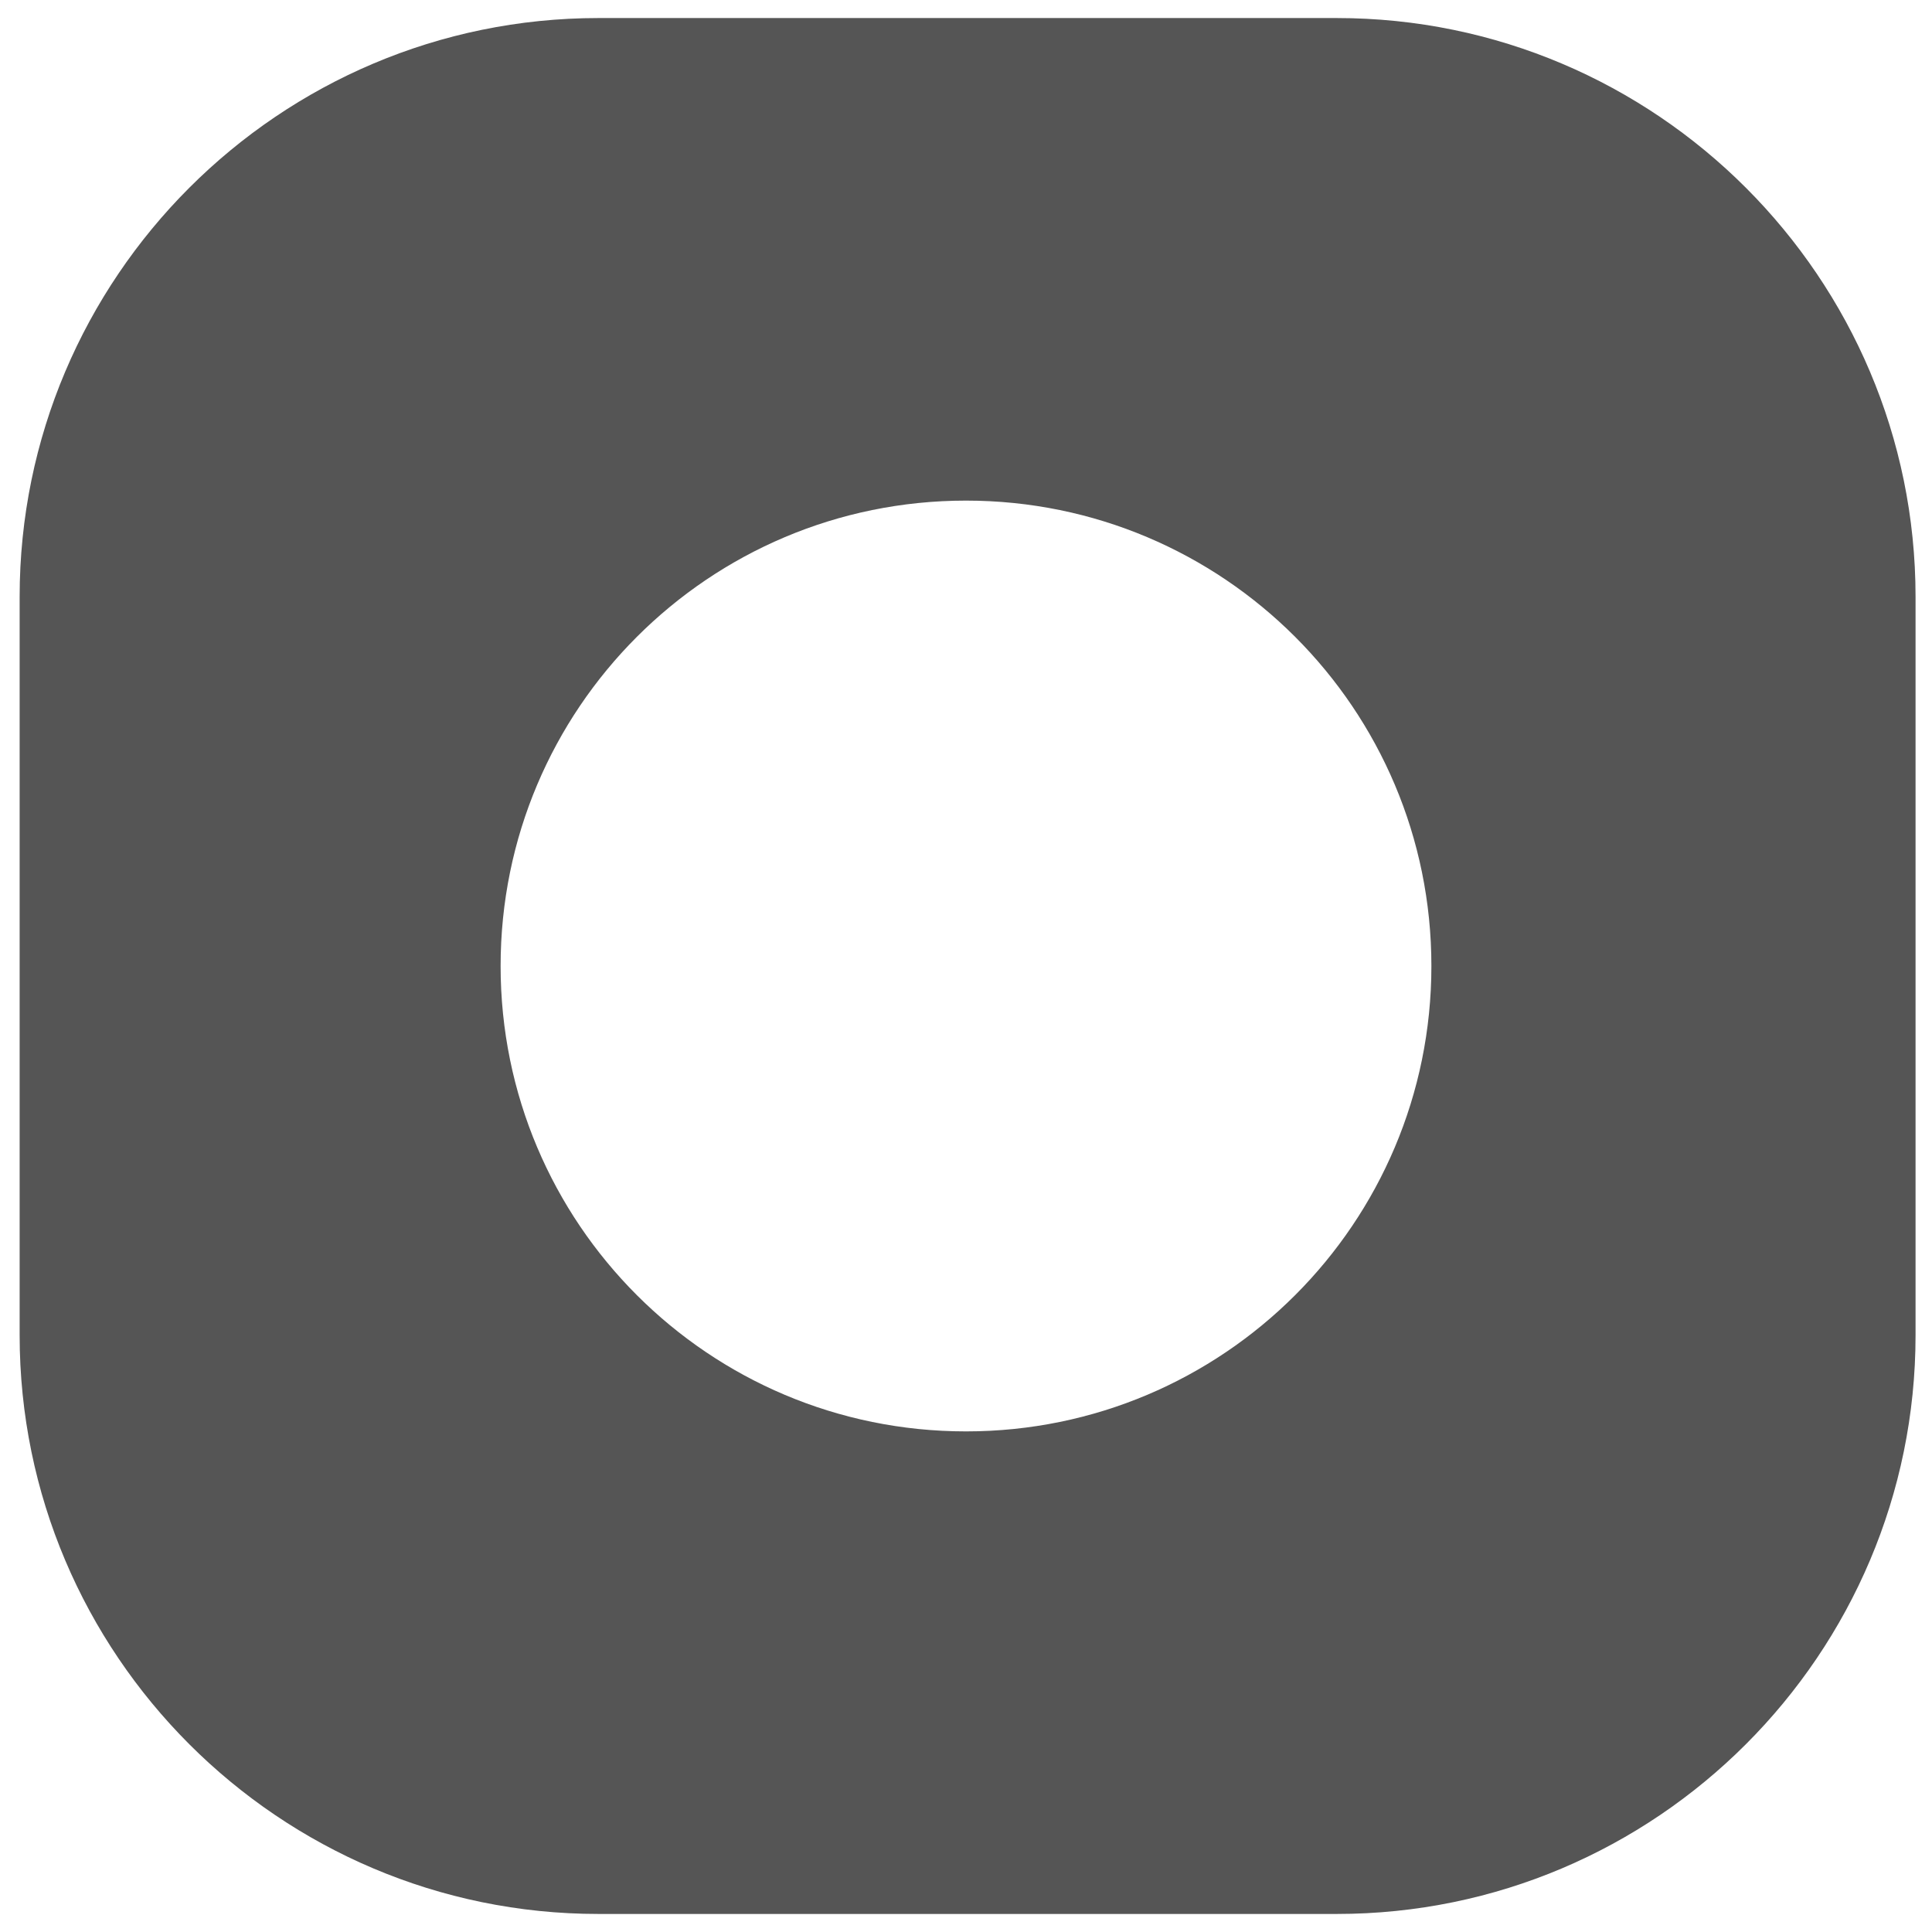
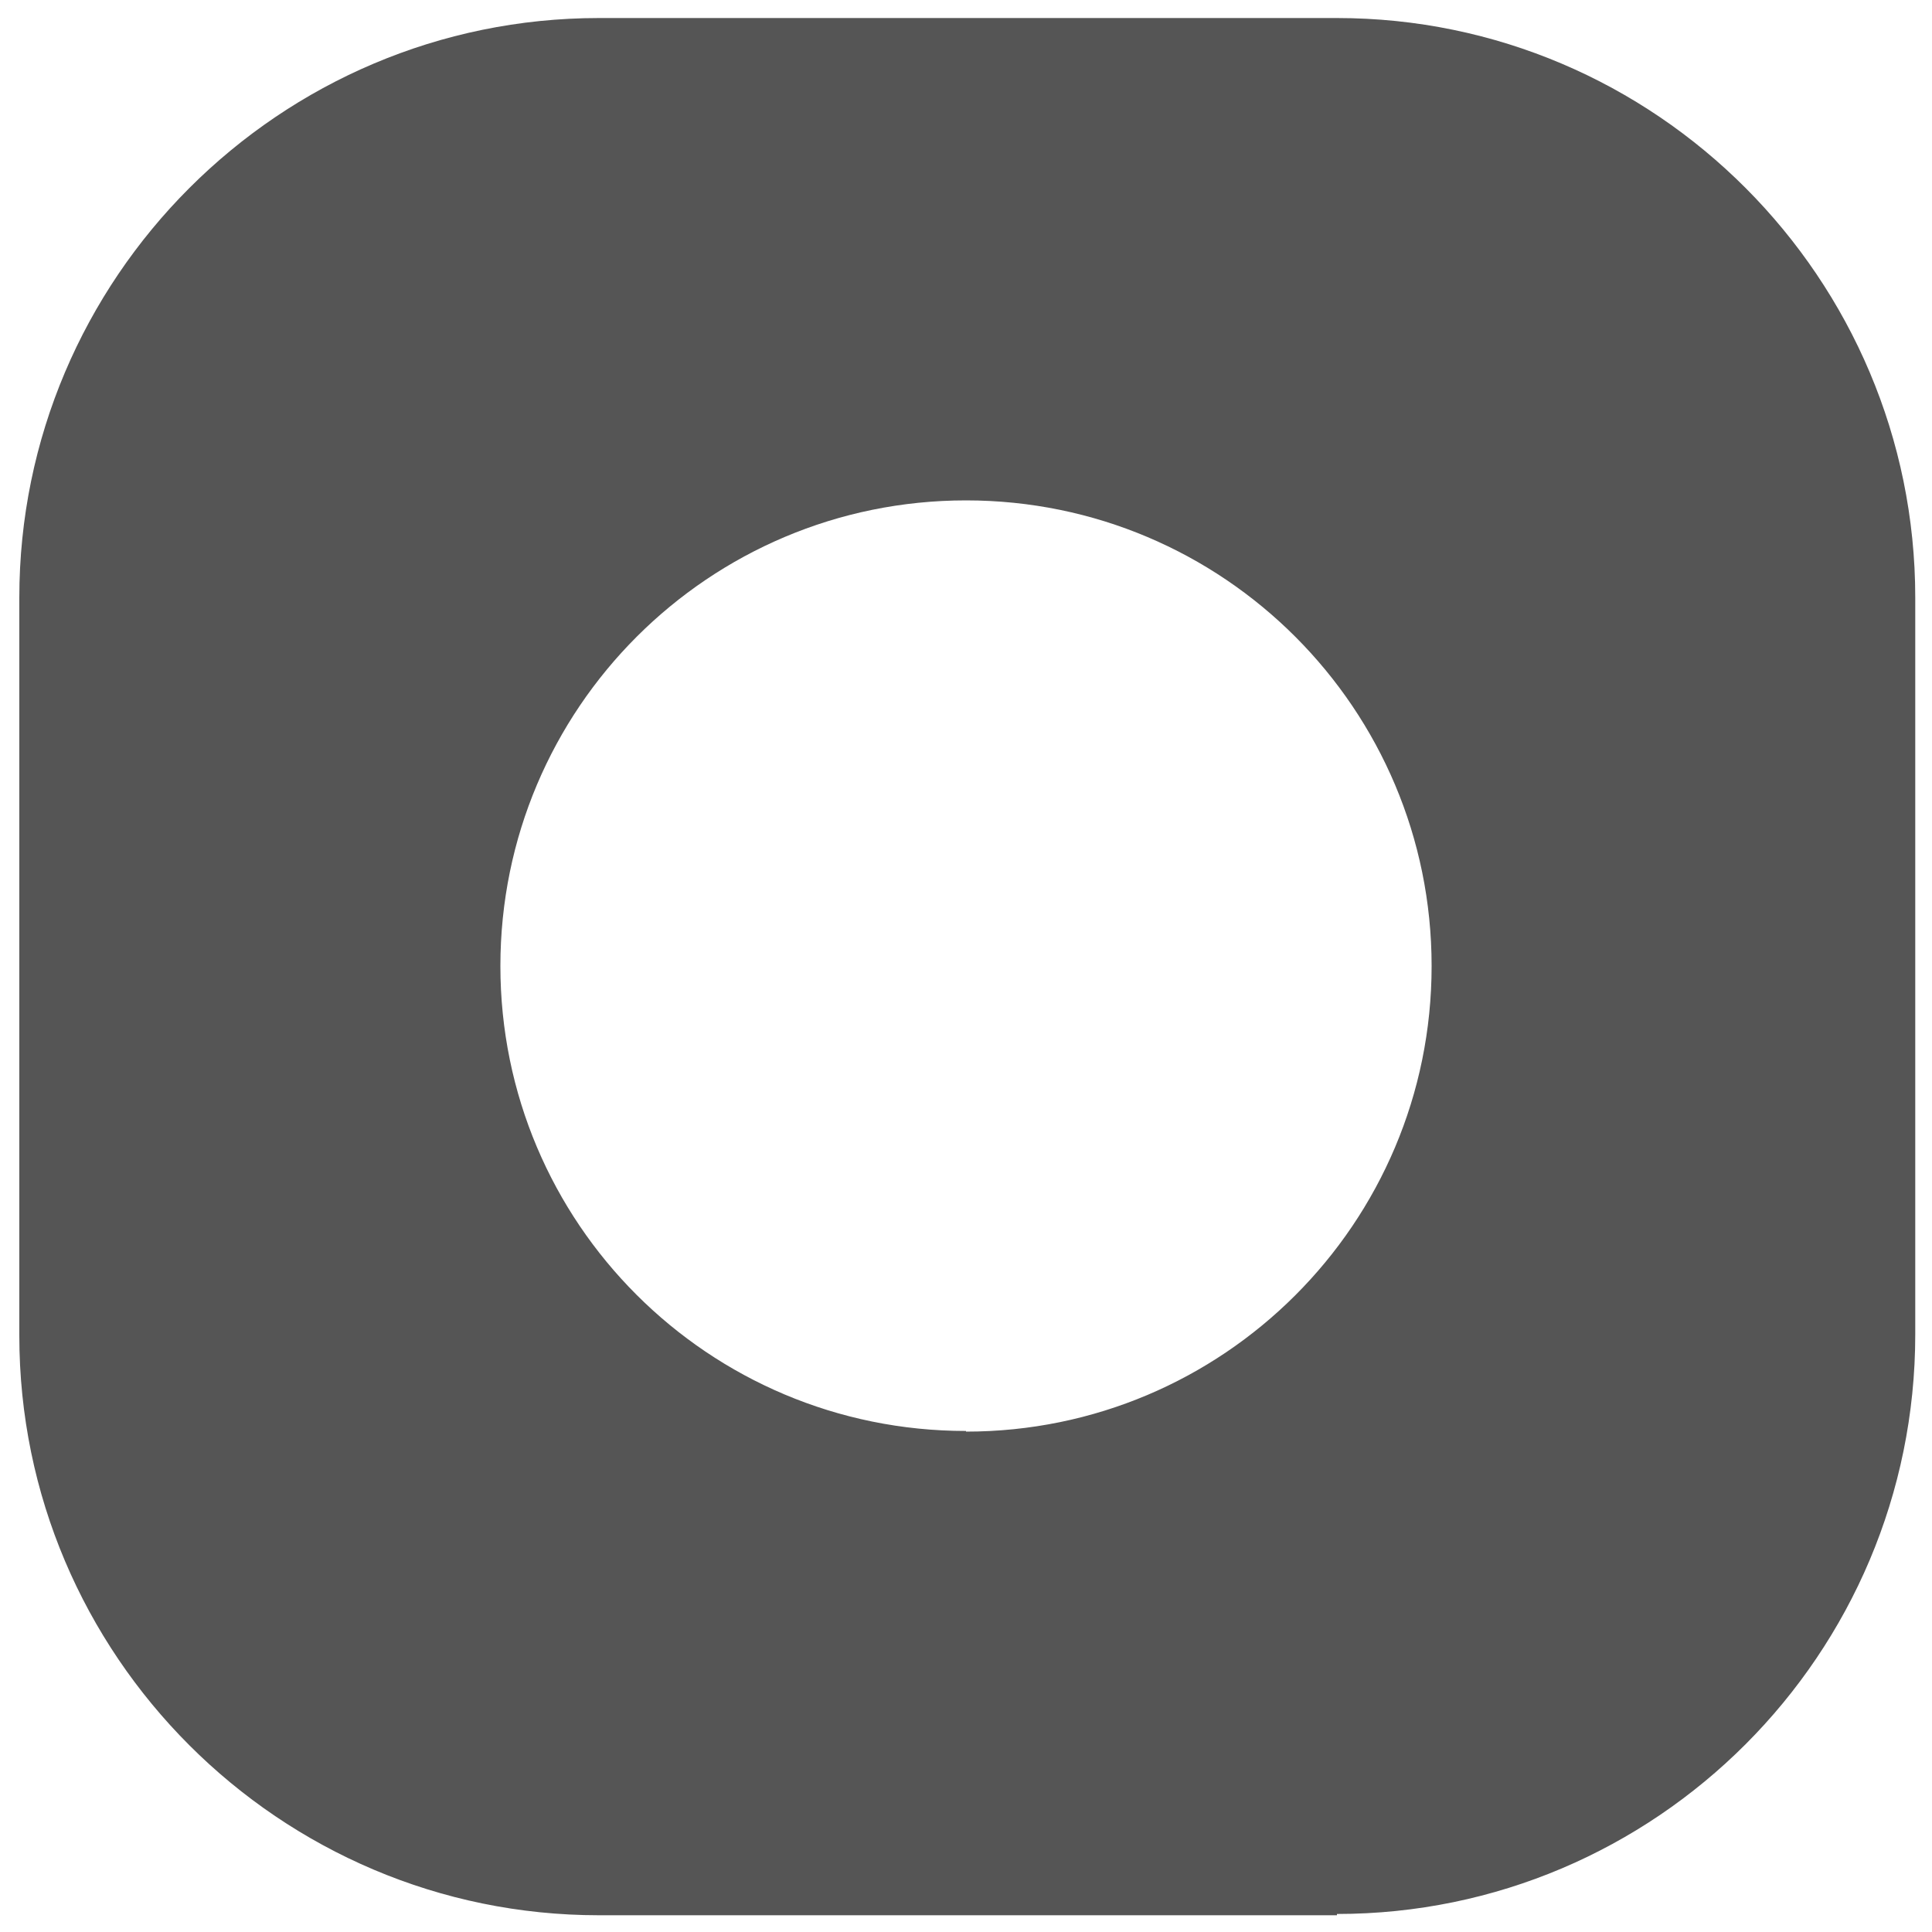
- <svg xmlns="http://www.w3.org/2000/svg" version="1.1" width="300" height="300" viewBox="0 0 300 300">
-   <g transform="matrix(1,0,0,1,150,150)">
-     <path d="M57.575,147.198 C107.138,147.198 147.446,106.89 147.446,57.327 L147.446,-57.327 C147.446,-106.89 107.138,-147.198 57.575,-147.198 L-57.078,-147.198 C-106.642,-147.198 -146.95,-106.89 -146.95,-57.327 L-146.95,57.327 C-146.95,106.89 -106.642,147.198 -57.078,147.198 L57.575,147.198 Z M2.84217e-14,72.266 C-39.937,72.266 -72.266,39.937 -72.266,5.68434e-14 C-72.266,-39.937 -39.937,-72.266 2.84217e-14,-72.266 C39.937,-72.266 72.266,-39.937 72.266,5.68434e-14 C72.266,39.937 39.937,72.266 2.84217e-14,72.266 Z" fill="#555" />
-   </g>
+ <svg xmlns="http://www.w3.org/2000/svg" width="300" height="300">
+   <path d="M207.6 297.2c49.5 0 89.8-40.3 89.8-90V92.8c0-49.6-40.3-90-89.8-90H93c-49.6 0-90 40.4-90 90v114.6c0 49.6 40.4 90 90 90h114.6zm-57.6-75c-40 0-72.3-32.3-72.3-72.2 0-40 32.4-72.3 72.3-72.3 40 0 72.3 32.4 72.3 72.3 0 40-32.4 72.3-72.3 72.3z" fill="#555" />
</svg>
